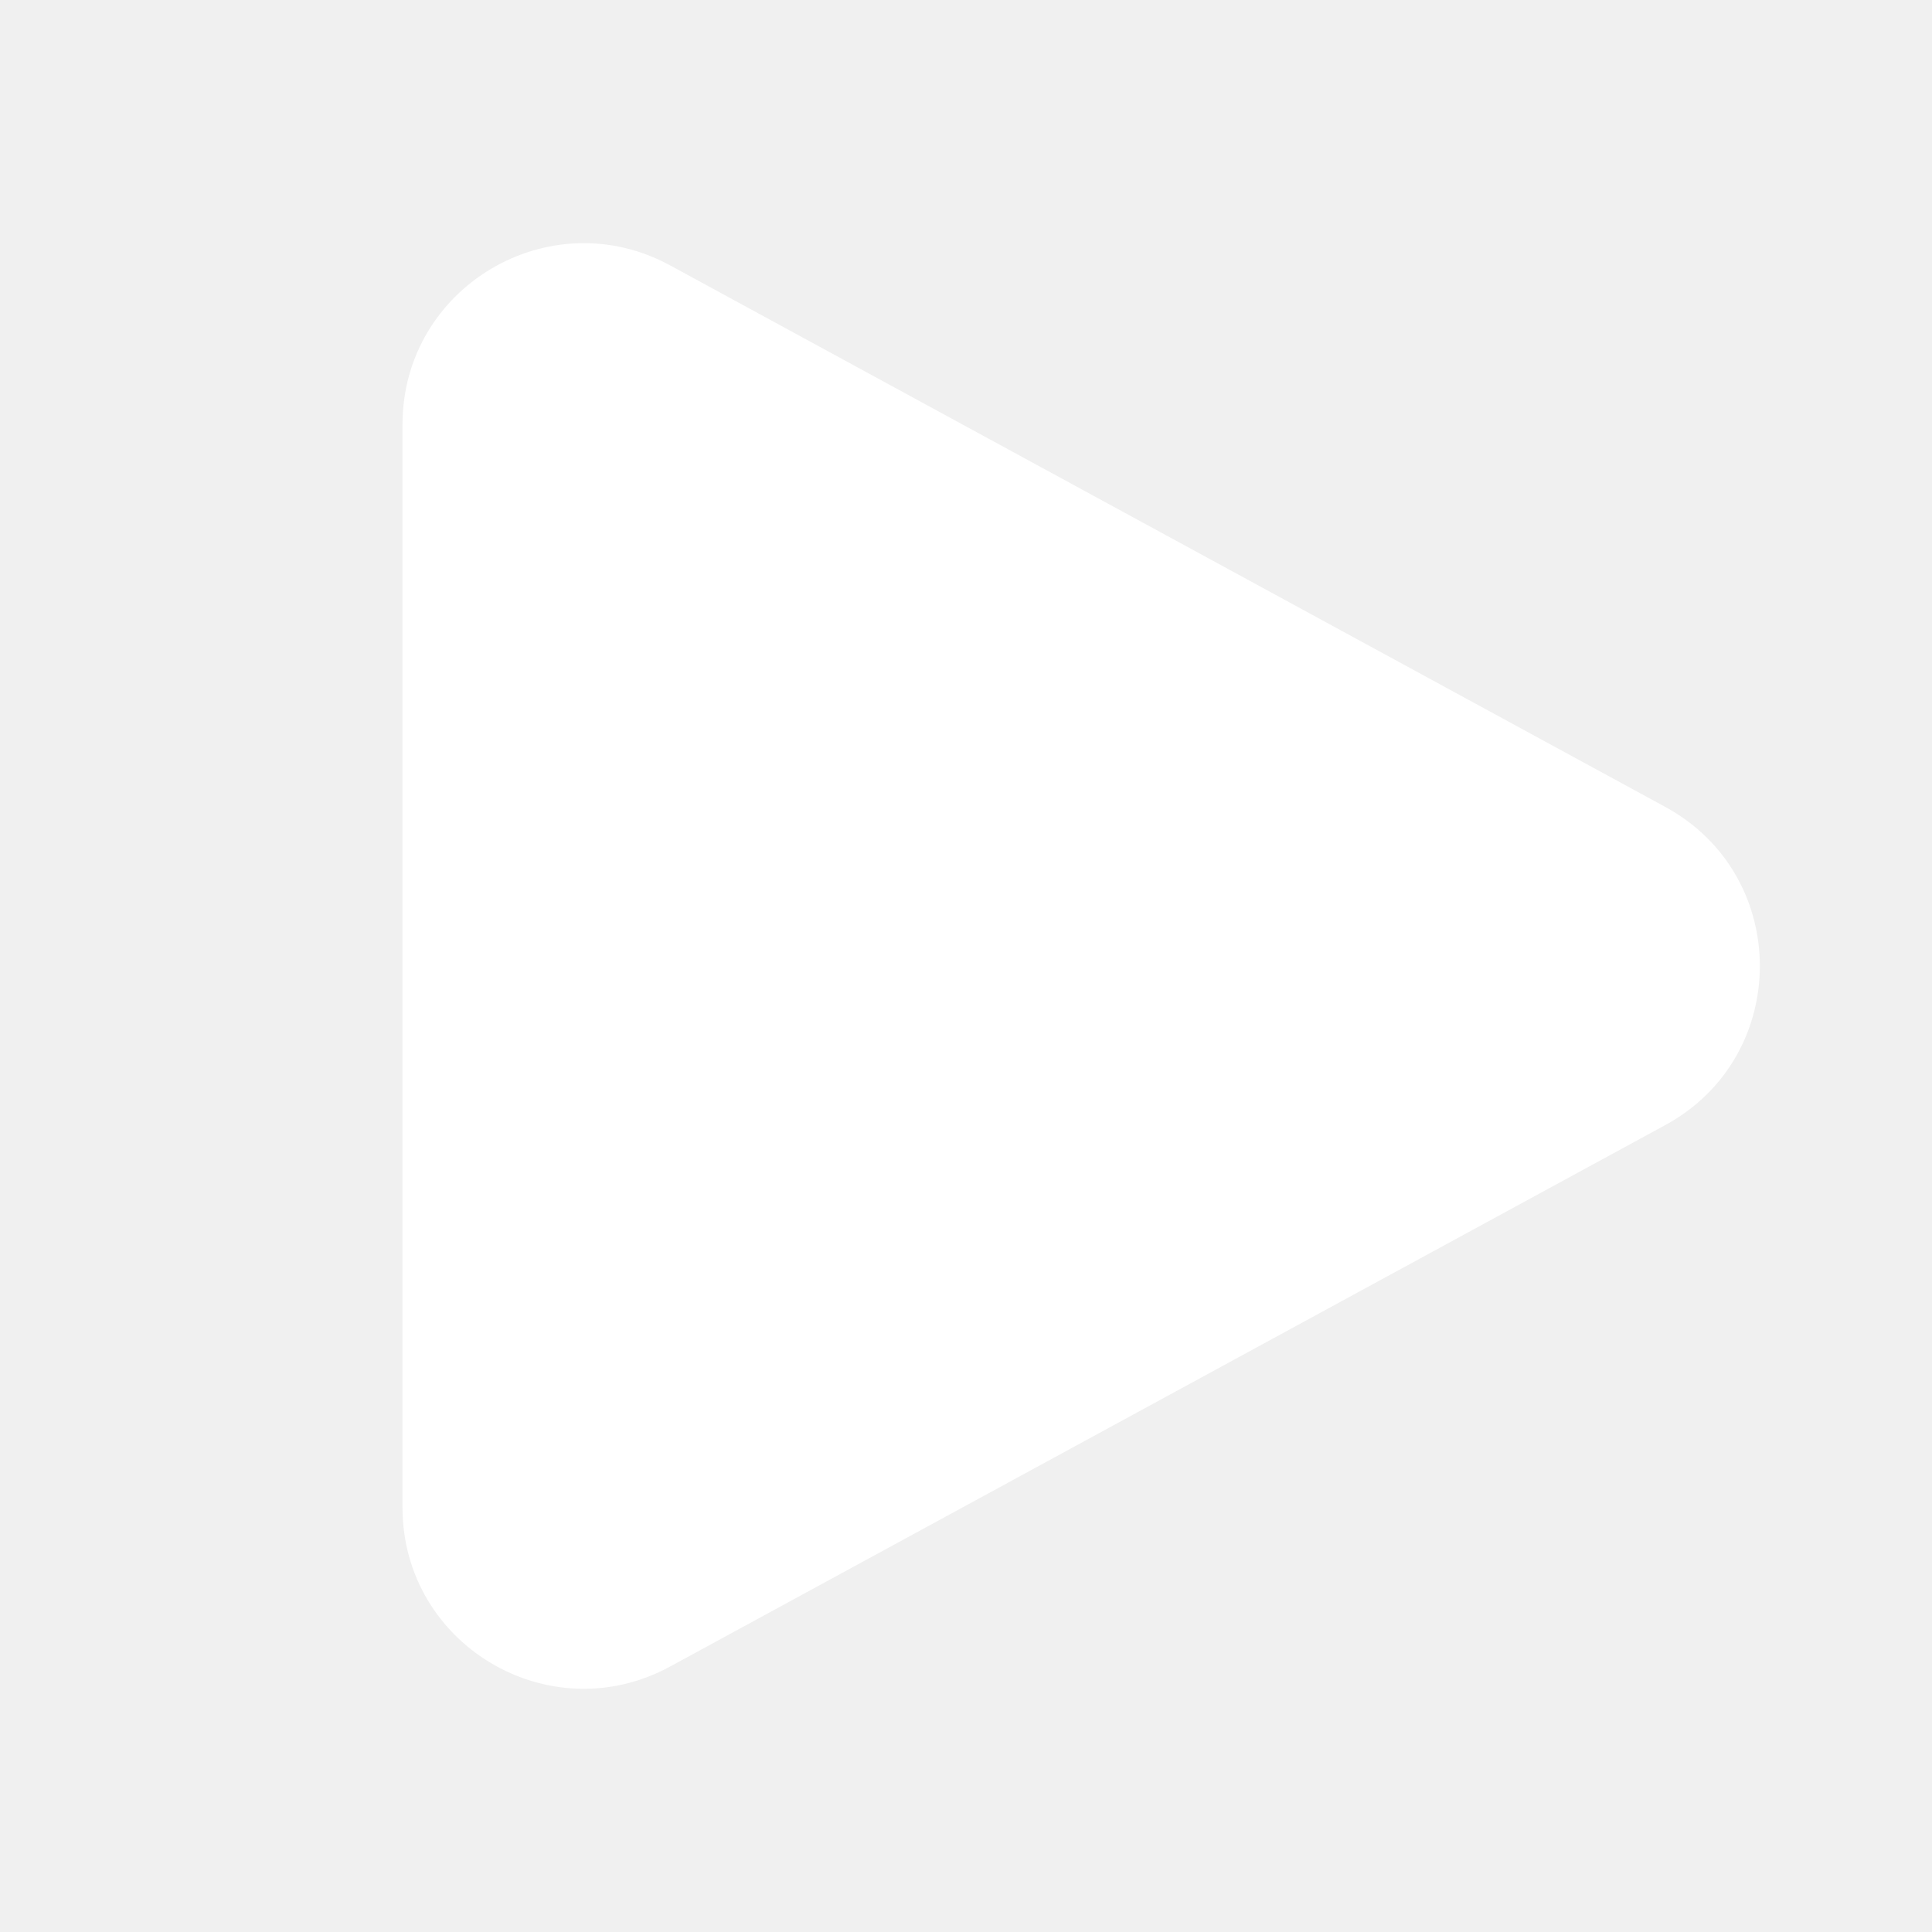
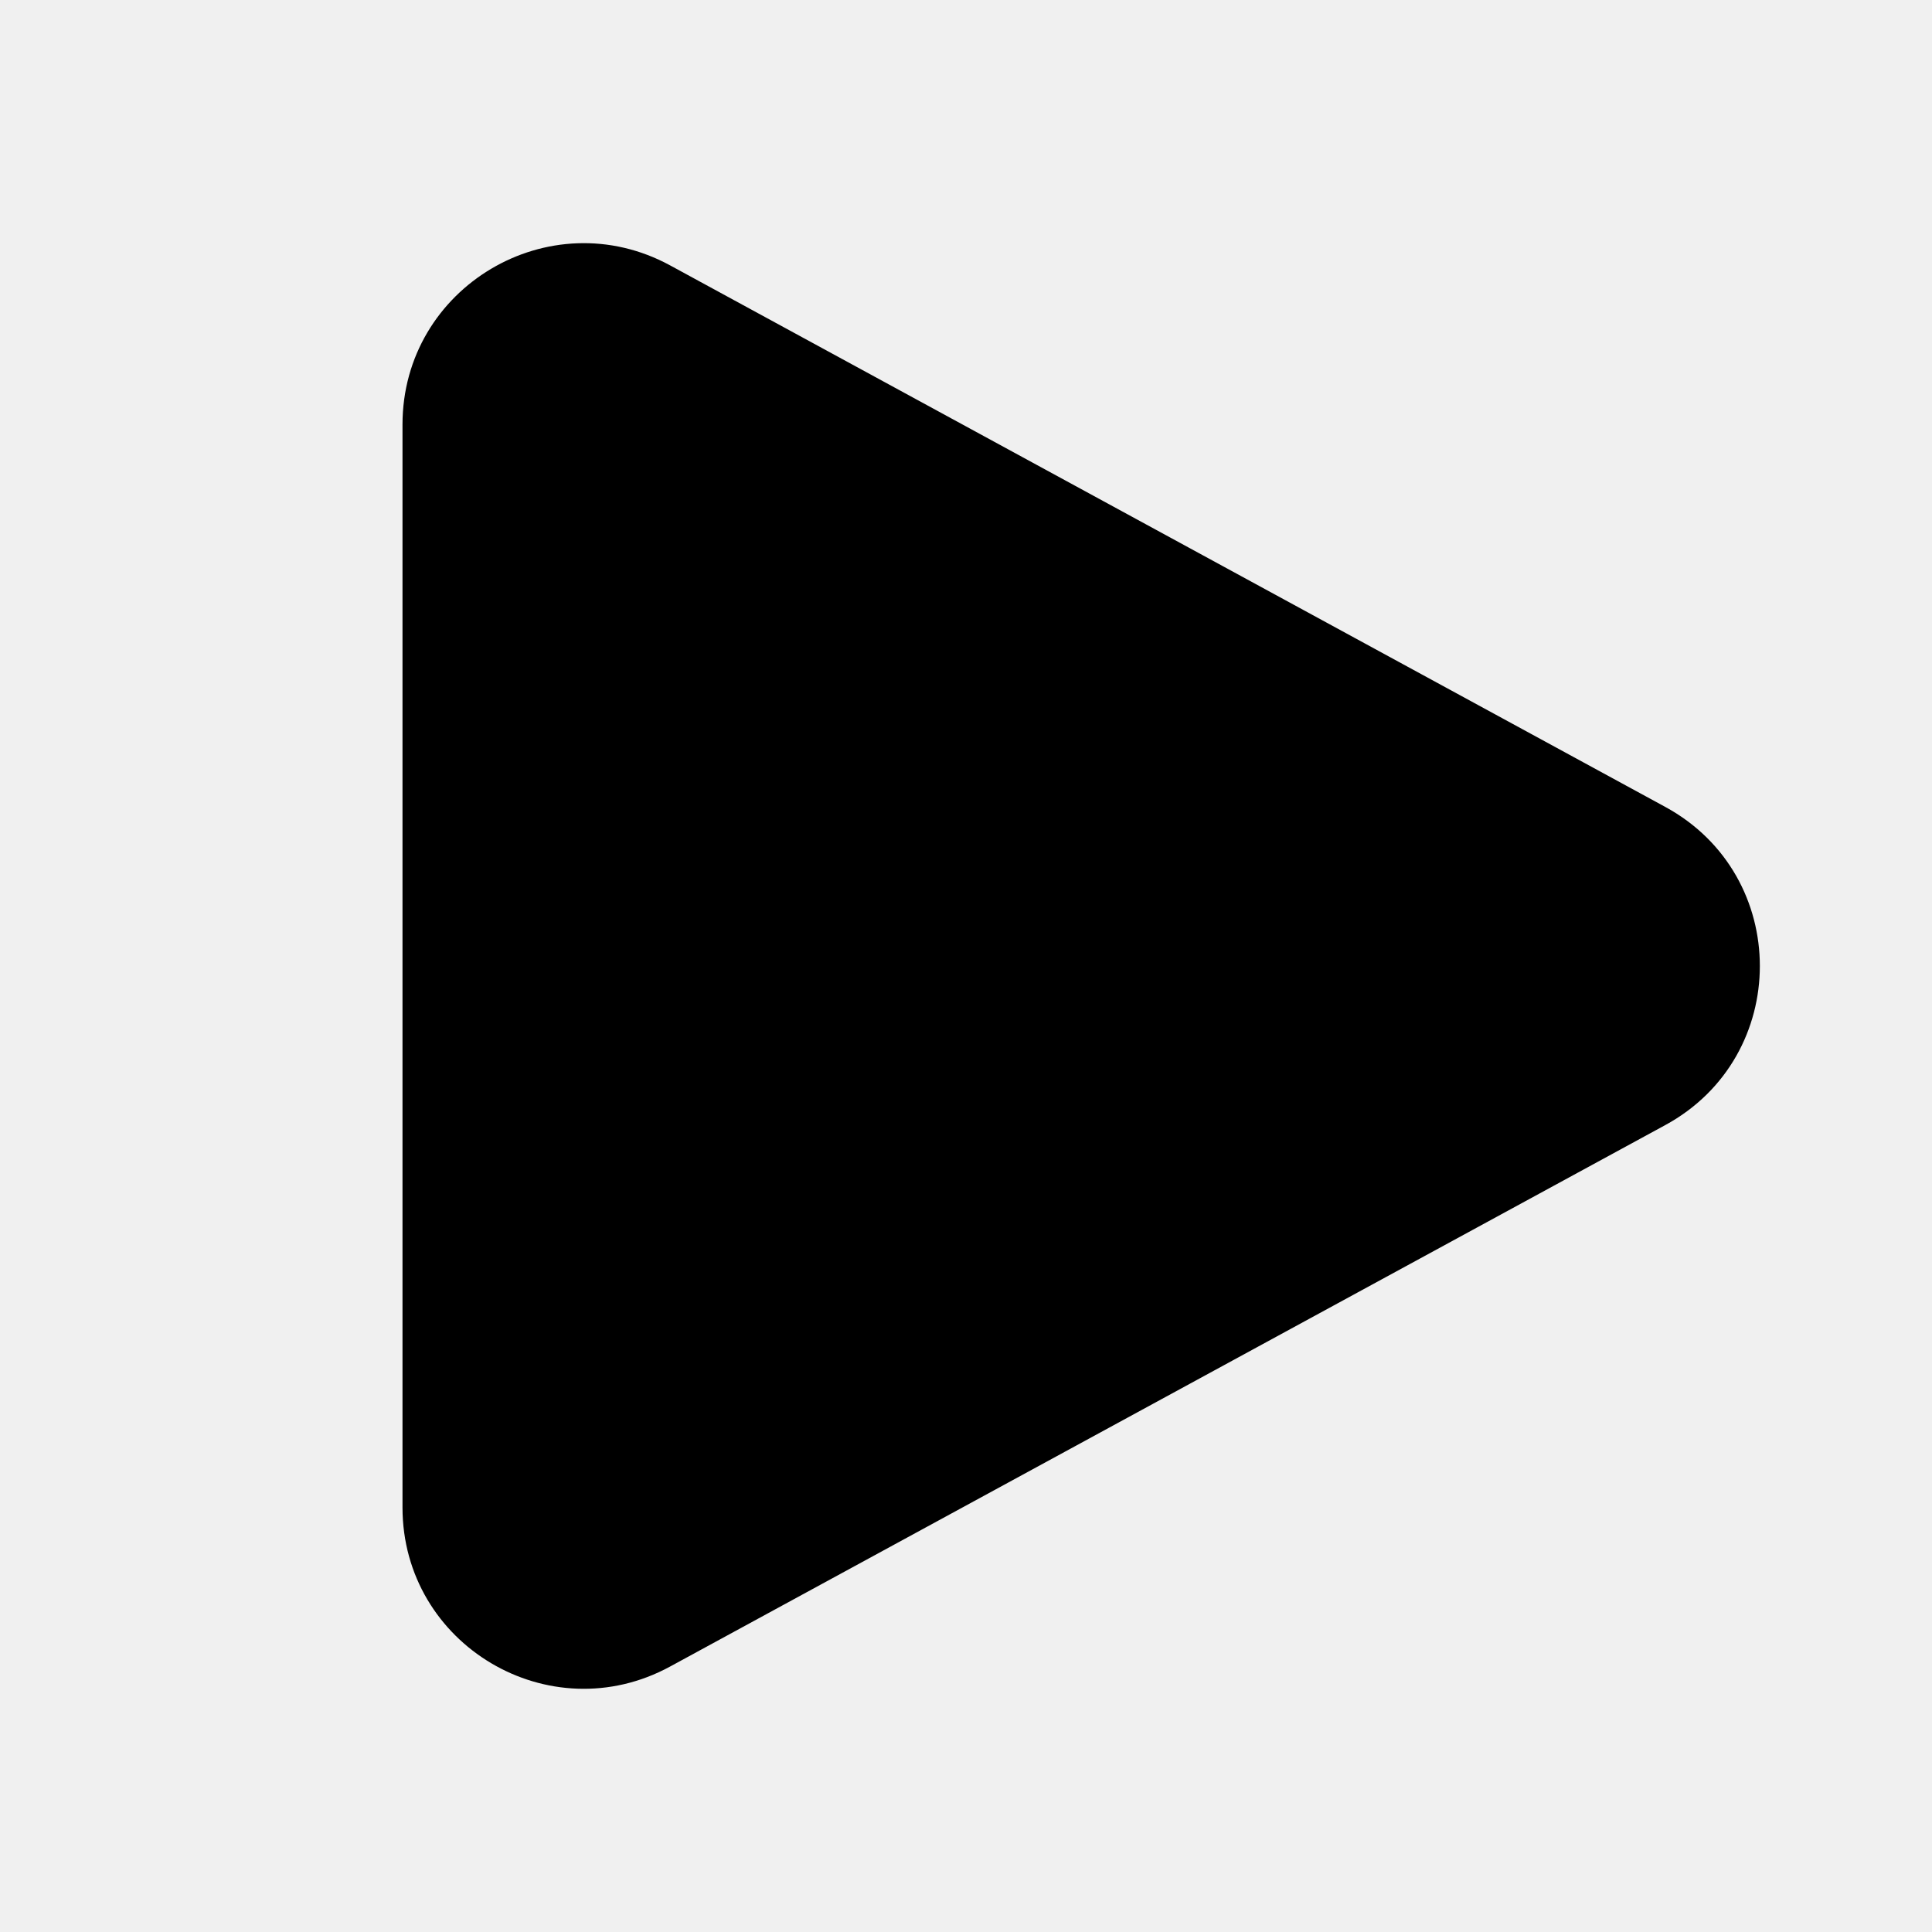
<svg xmlns="http://www.w3.org/2000/svg" width="24" height="24" viewBox="0 0 24 24" fill="none">
-   <path d="M5 5.274C5 3.567 6.826 2.482 8.325 3.297L20.687 10.024C22.253 10.876 22.253 13.124 20.687 13.976L8.325 20.702C6.826 21.518 5 20.433 5 18.726V5.274Z" fill="white" />
+   <path d="M5 5.274C5 3.567 6.826 2.482 8.325 3.297L20.687 10.024C22.253 10.876 22.253 13.124 20.687 13.976L8.325 20.702C6.826 21.518 5 20.433 5 18.726V5.274Z" fill="currentColor" />
</svg>
